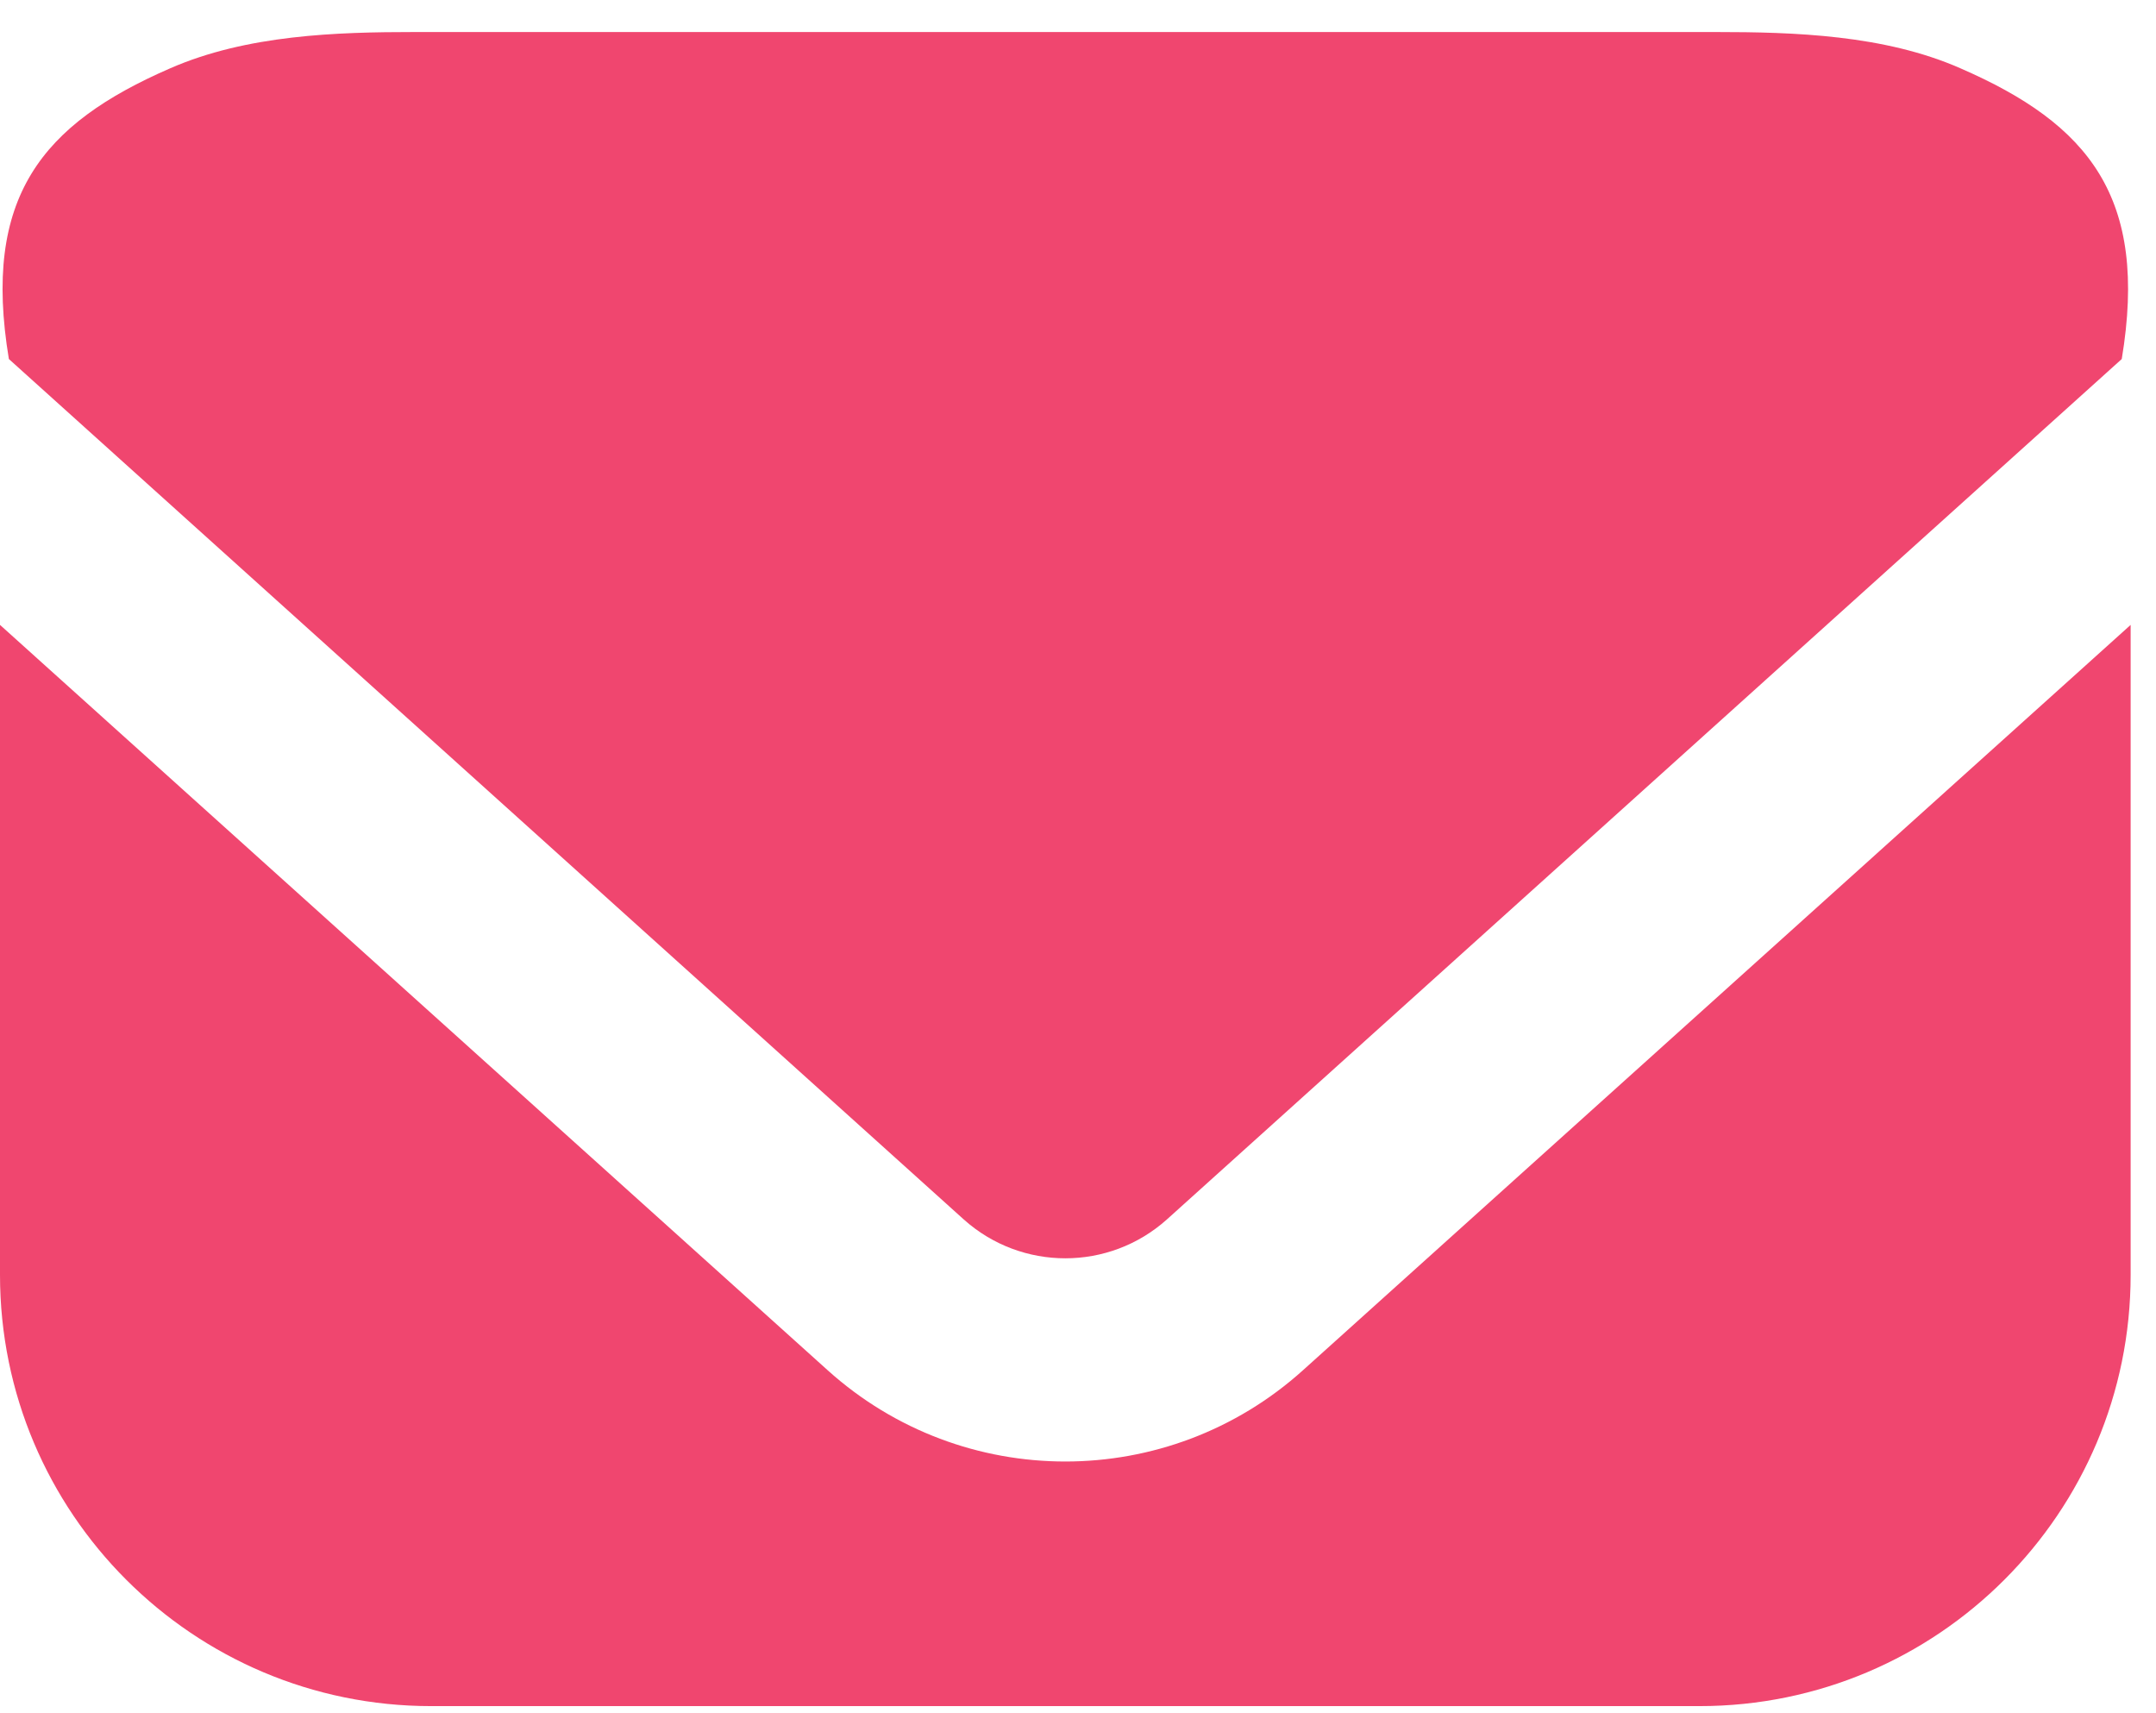
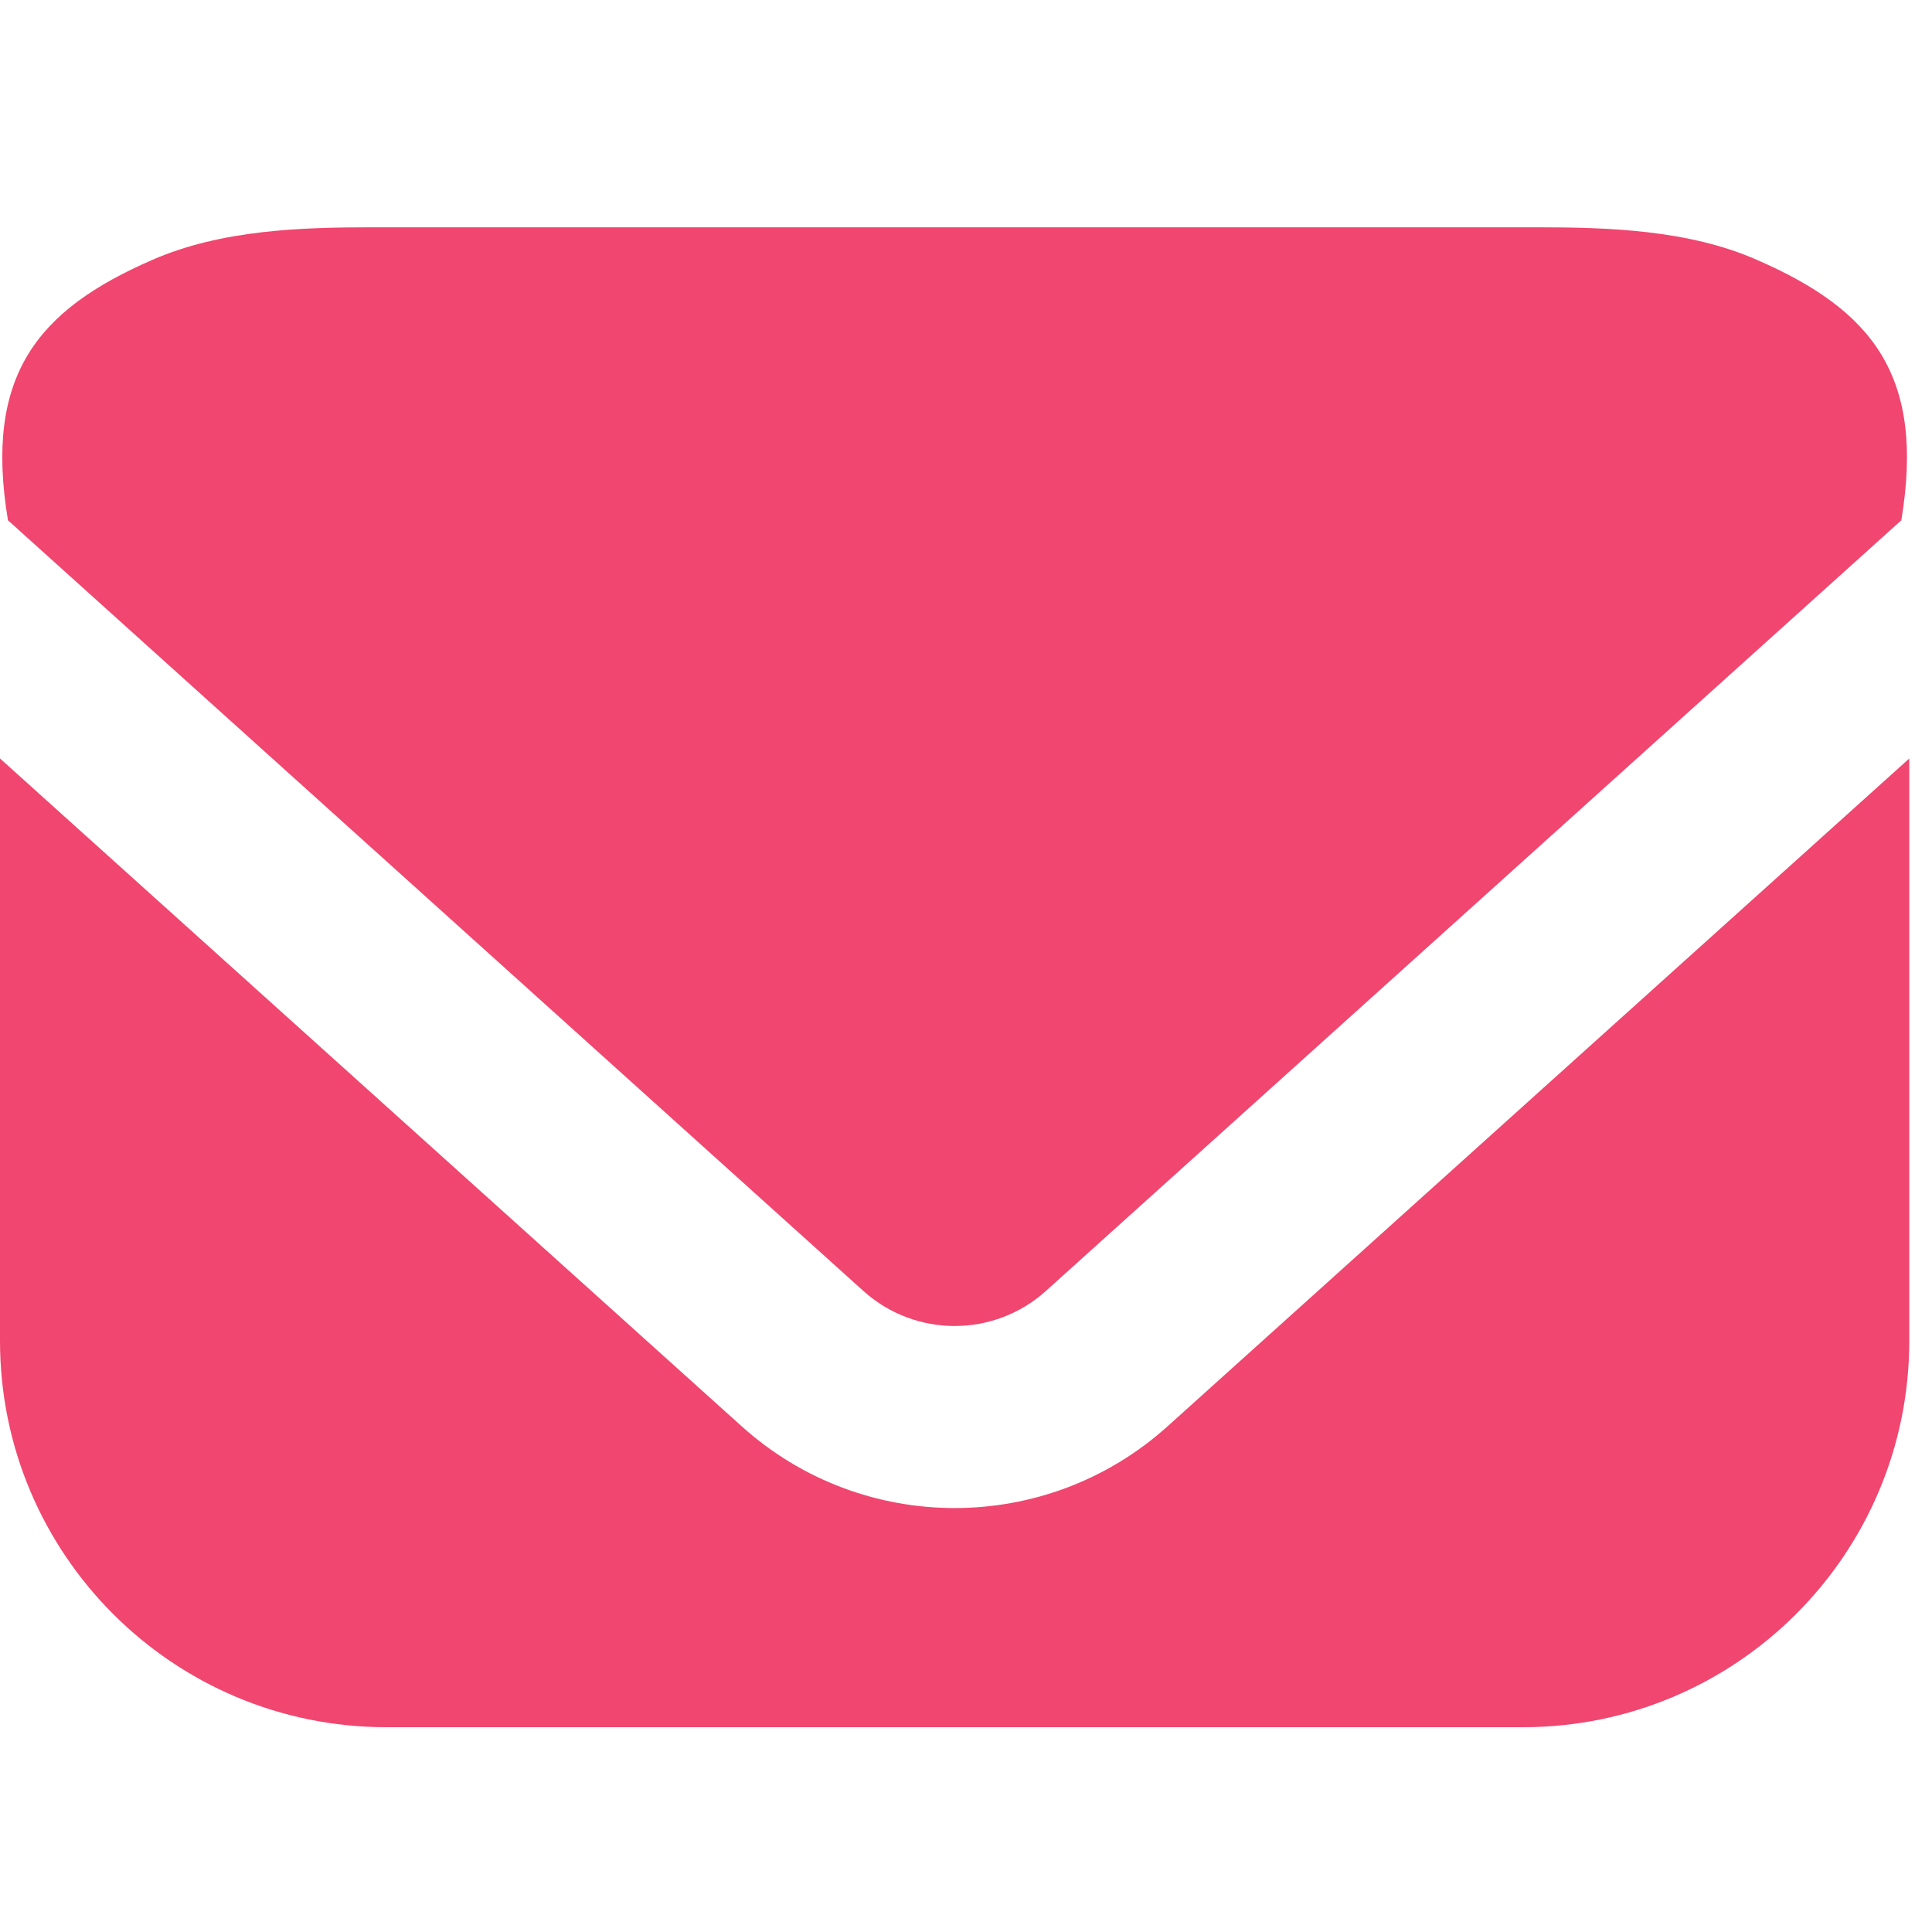
- <svg xmlns="http://www.w3.org/2000/svg" width="34" height="27" viewBox="0 0 34 27" fill="none">
-   <path d="M20.548 21.605C18.418 23.524 15.182 23.524 13.052 21.605L0 9.853V20.101C0 23.856 3.044 26.901 6.8 26.901H26.8C30.555 26.901 33.6 23.856 33.6 20.101V9.853L20.548 21.605Z" fill="#F0466F" />
-   <path d="M15.2 19.229C16.111 20.044 17.489 20.044 18.4 19.229L33.46 5.661C33.884 3.109 32.94 1.957 30.916 1.077C29.716 0.549 28.292 0.505 27.056 0.505H6.544C5.308 0.505 3.892 0.549 2.684 1.077C0.66 1.957 -0.284 3.109 0.14 5.661L15.2 19.229Z" fill="#F0466F" />
+ <svg xmlns="http://www.w3.org/2000/svg" width="34" height="34" viewBox="0 0 34 34" fill="none">
+   <path fill-rule="evenodd" clip-rule="evenodd" d="M18.4 22.724C17.489 23.539 16.111 23.539 15.2 22.724L0.14 9.156C-0.284 6.604 0.66 5.452 2.684 4.572C3.892 4.044 5.308 4 6.544 4H27.056C28.292 4 29.716 4.044 30.916 4.572C32.94 5.452 33.884 6.604 33.46 9.156L18.4 22.724ZM13.052 25.1C15.182 27.019 18.418 27.019 20.548 25.1L33.6 13.348V23.596C33.6 27.352 30.555 30.396 26.8 30.396H6.8C3.044 30.396 0 27.352 0 23.596V13.348L13.052 25.1Z" fill="#F0466F" />
</svg>
